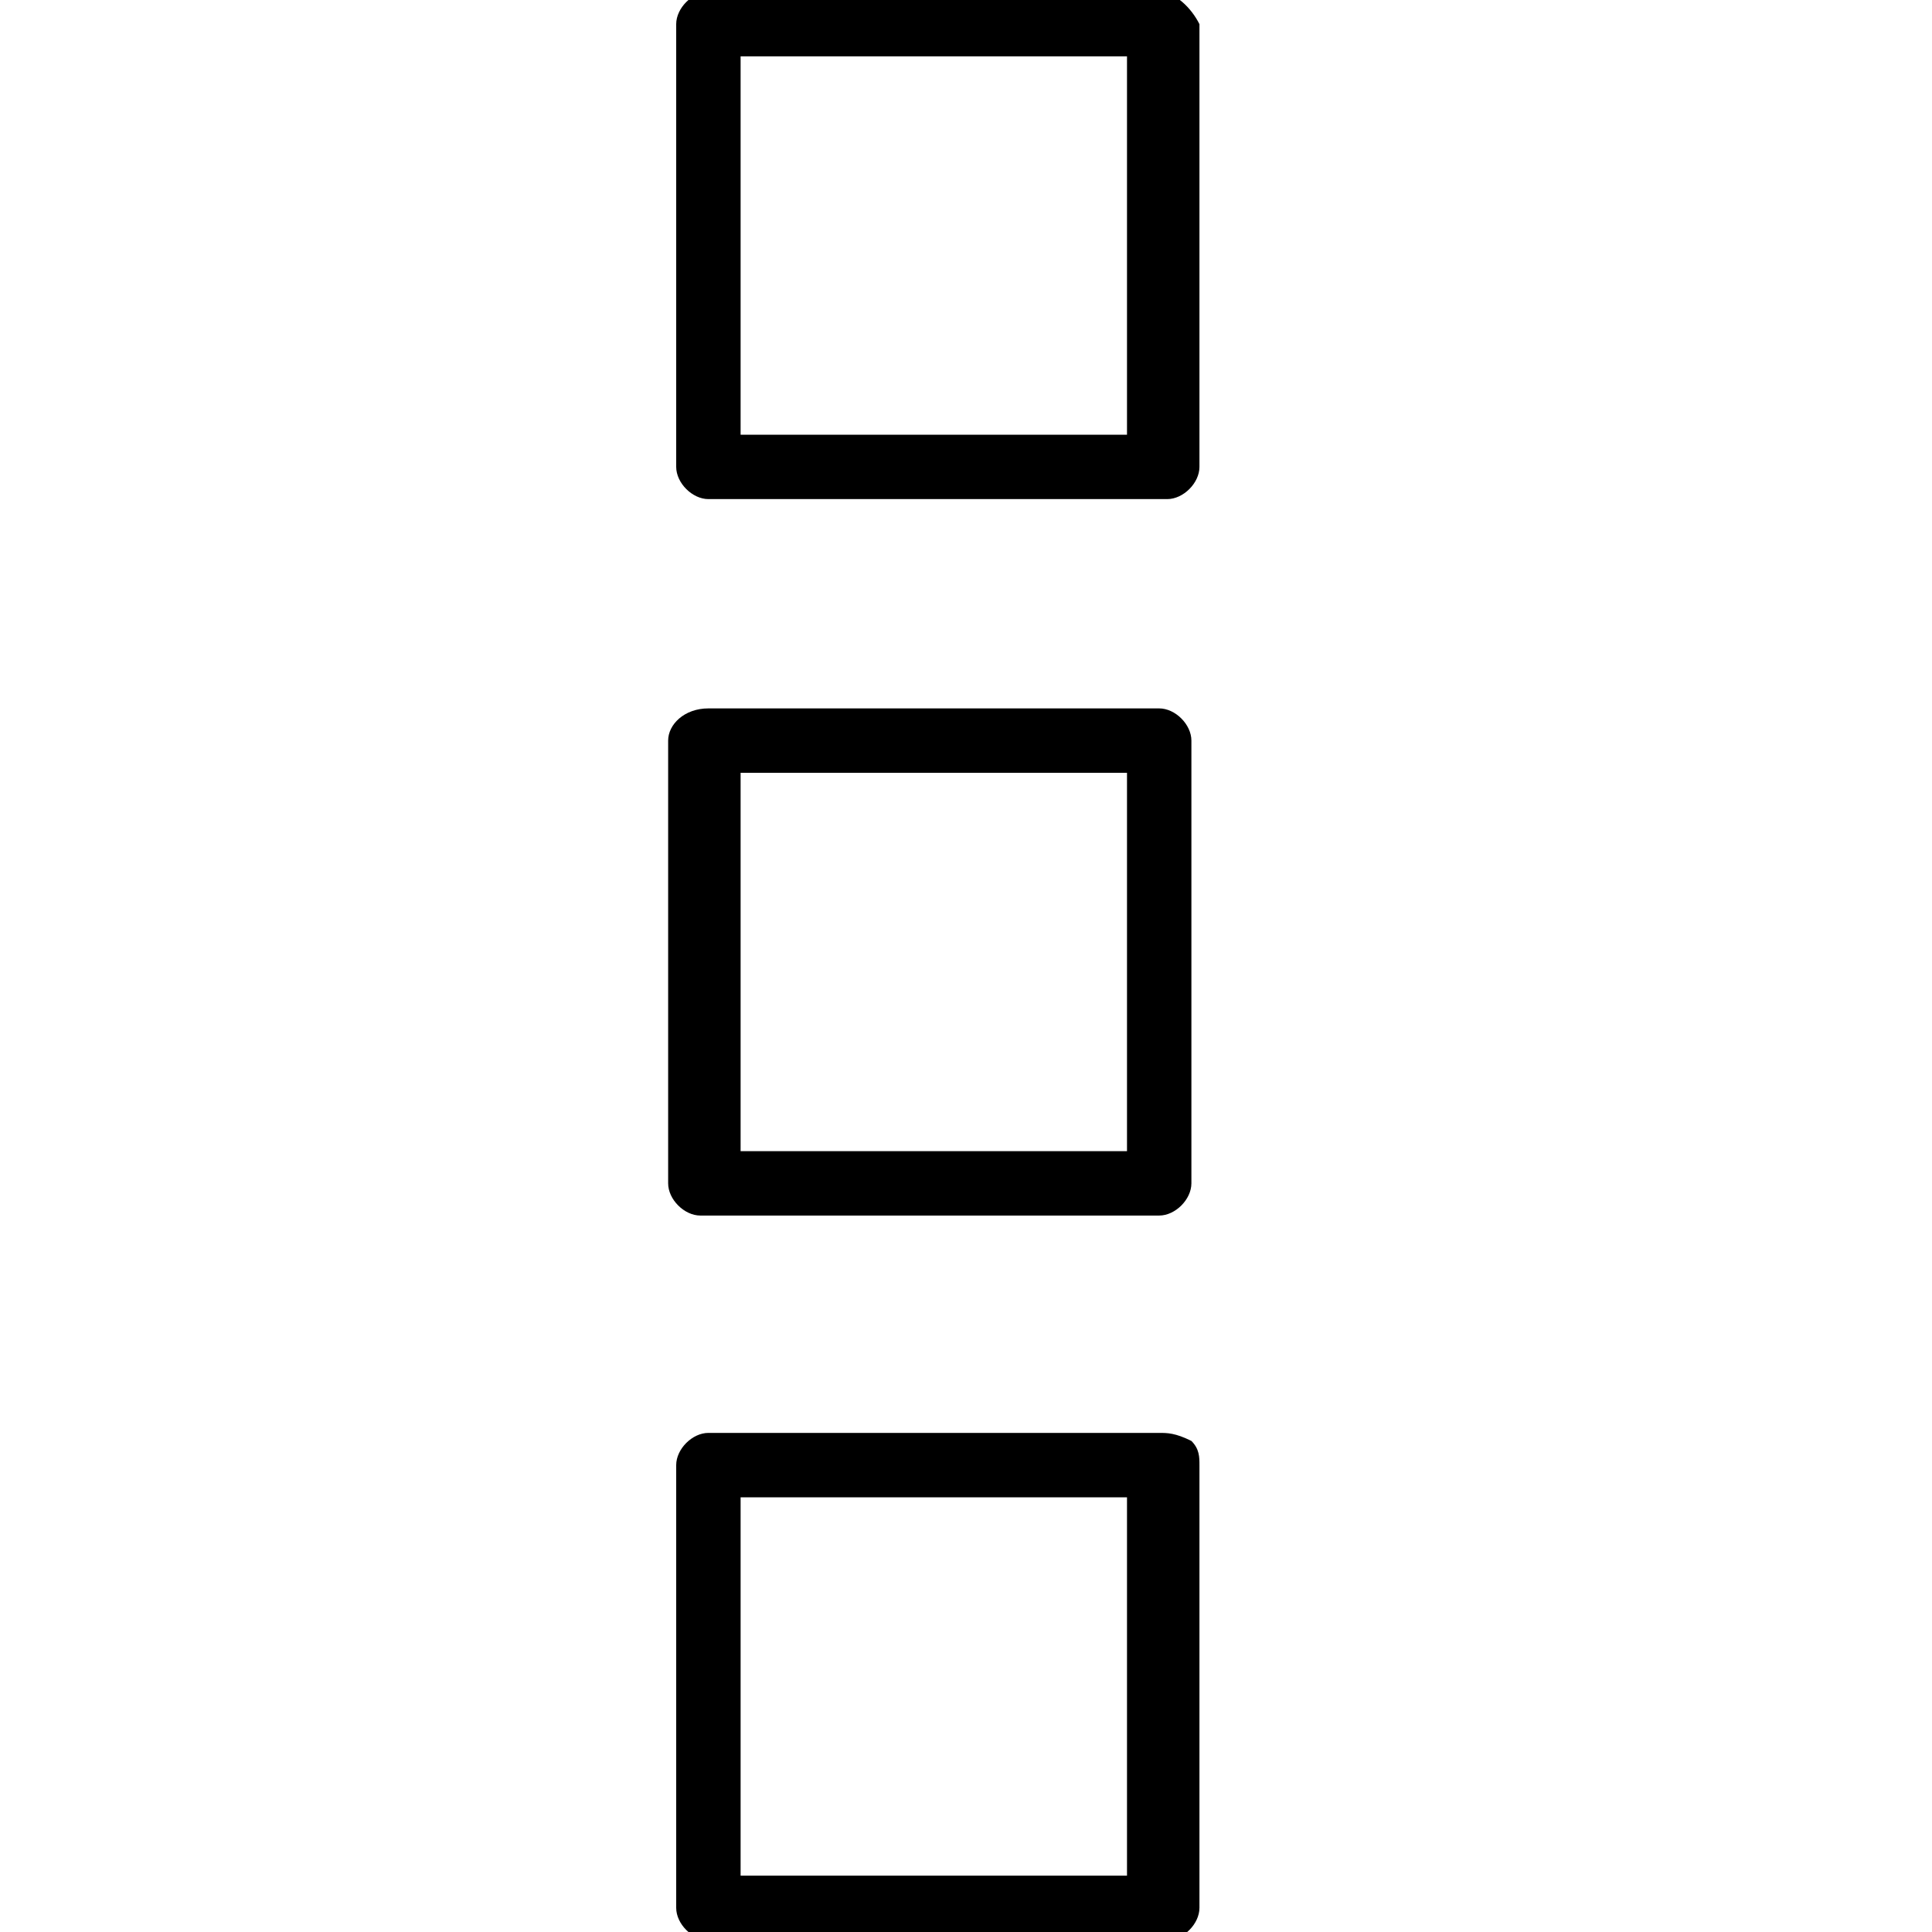
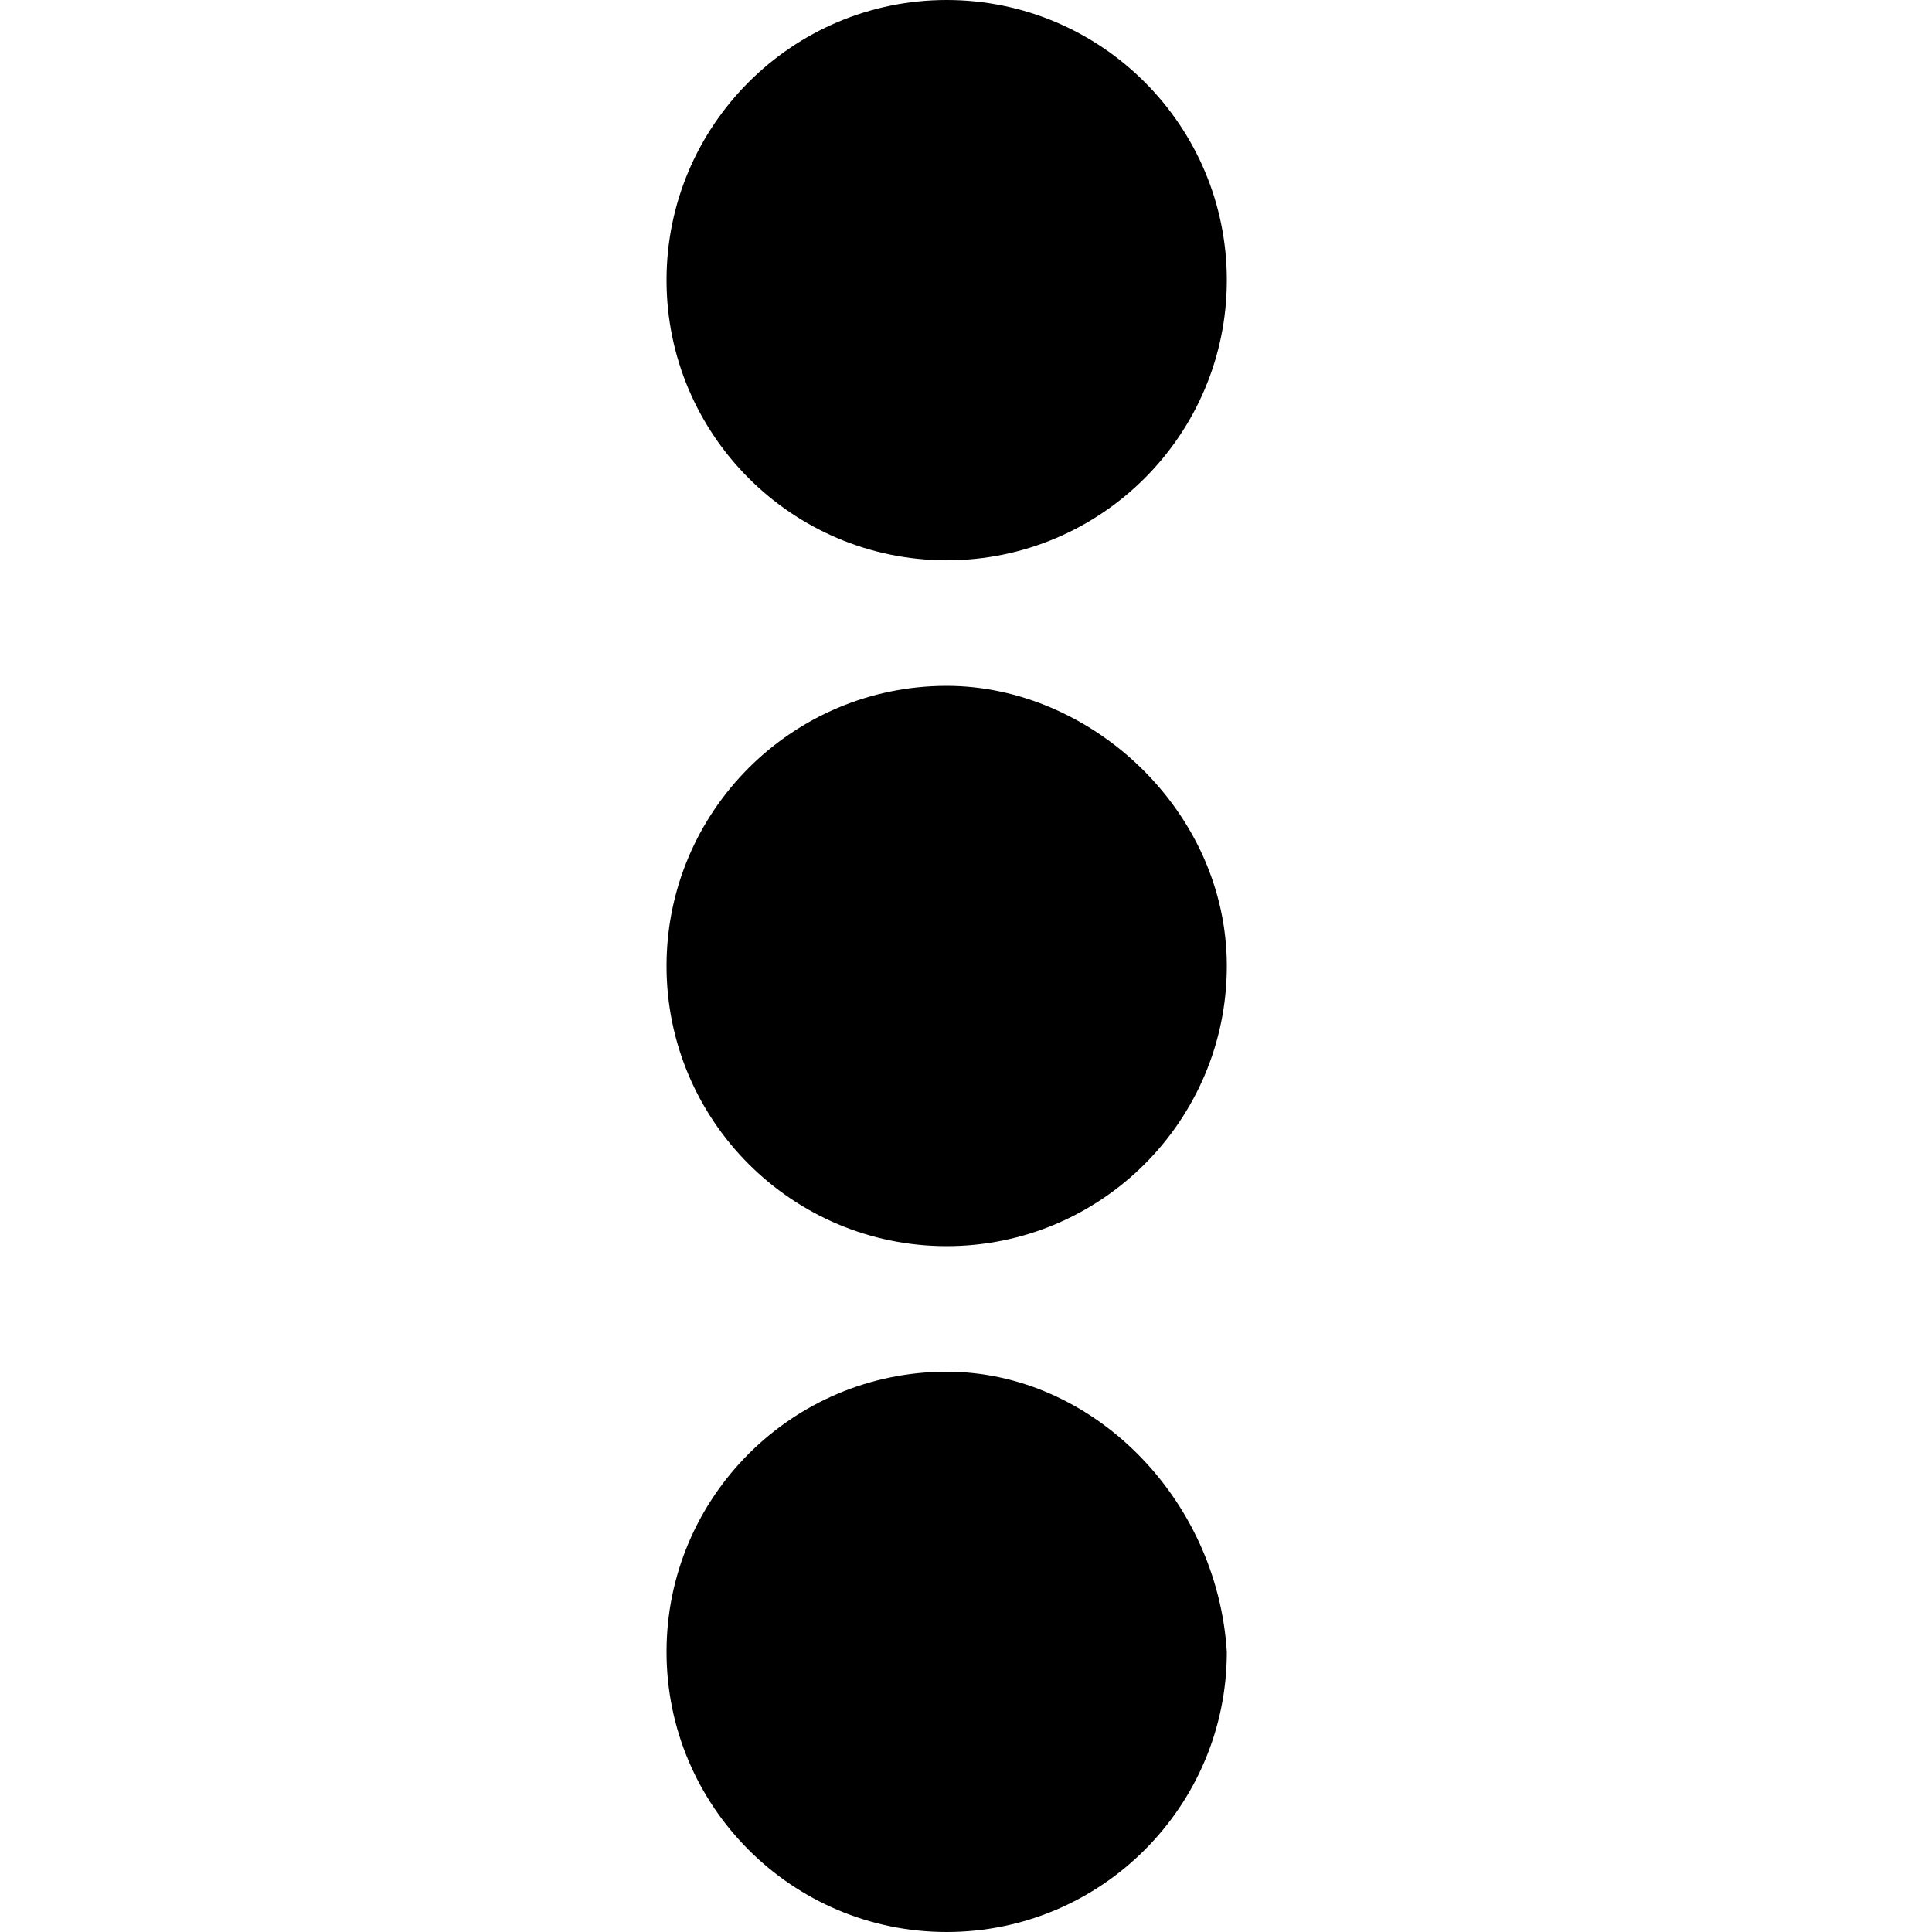
- <svg xmlns="http://www.w3.org/2000/svg" version="1.1" id="Layer_1" x="0px" y="0px" viewBox="0 0 24 24" style="enable-background:new 0 0 24 24;" xml:space="preserve">
-   <path d="M14.4,8.8H8.8C8.5,8.8,8.3,9,8.3,9.2v5.5c0,0.2,0.2,0.4,0.4,0.4h5.7c0.2,0,0.4-0.2,0.4-0.4V9.2C14.8,9,14.6,8.8,14.4,8.8z   M9.2,14.4V9.6H14v4.7H9.2z M14.4-0.1H8.8c-0.2,0-0.4,0.2-0.4,0.4v5.5c0,0.2,0.2,0.4,0.4,0.4h5.7c0.2,0,0.4-0.2,0.4-0.4V0.3  C14.8,0.1,14.6-0.1,14.4-0.1z M9.2,5.4V0.7H14v4.7H9.2z M14.4,17.8C14.4,17.8,14.4,17.8,14.4,17.8H8.8c-0.2,0-0.4,0.2-0.4,0.4v5.5  c0,0.2,0.2,0.4,0.4,0.4h5.7c0.2,0,0.4-0.2,0.4-0.4v-5.5c0-0.1,0-0.2-0.1-0.3C14.6,17.8,14.5,17.8,14.4,17.8z M9.2,23.3v-4.7H14v4.7  H9.2z" />
+ <svg xmlns="http://www.w3.org/2000/svg" version="1.1" id="Layer_1" x="0px" y="0px" viewBox="0 0 20 20" style="enable-background:new 0 0 20 20;" xml:space="preserve">
+   <path d="M6.9,2.9C6.9,1.3,8.2,0,9.8,0c1.6,0,2.9,1.3,2.9,2.9s-1.3,2.9-2.9,2.9C8.2,5.8,6.9,4.5,6.9,2.9z M9.8,7.1  c-1.6,0-2.9,1.3-2.9,2.9s1.3,2.9,2.9,2.9c1.6,0,2.9-1.3,2.9-2.9S11.3,7.1,9.8,7.1z M9.8,14.2c-1.6,0-2.9,1.3-2.9,2.9  c0,1.6,1.3,2.9,2.9,2.9c1.6,0,2.9-1.3,2.9-2.9C12.6,15.5,11.3,14.2,9.8,14.2z" />
</svg>
